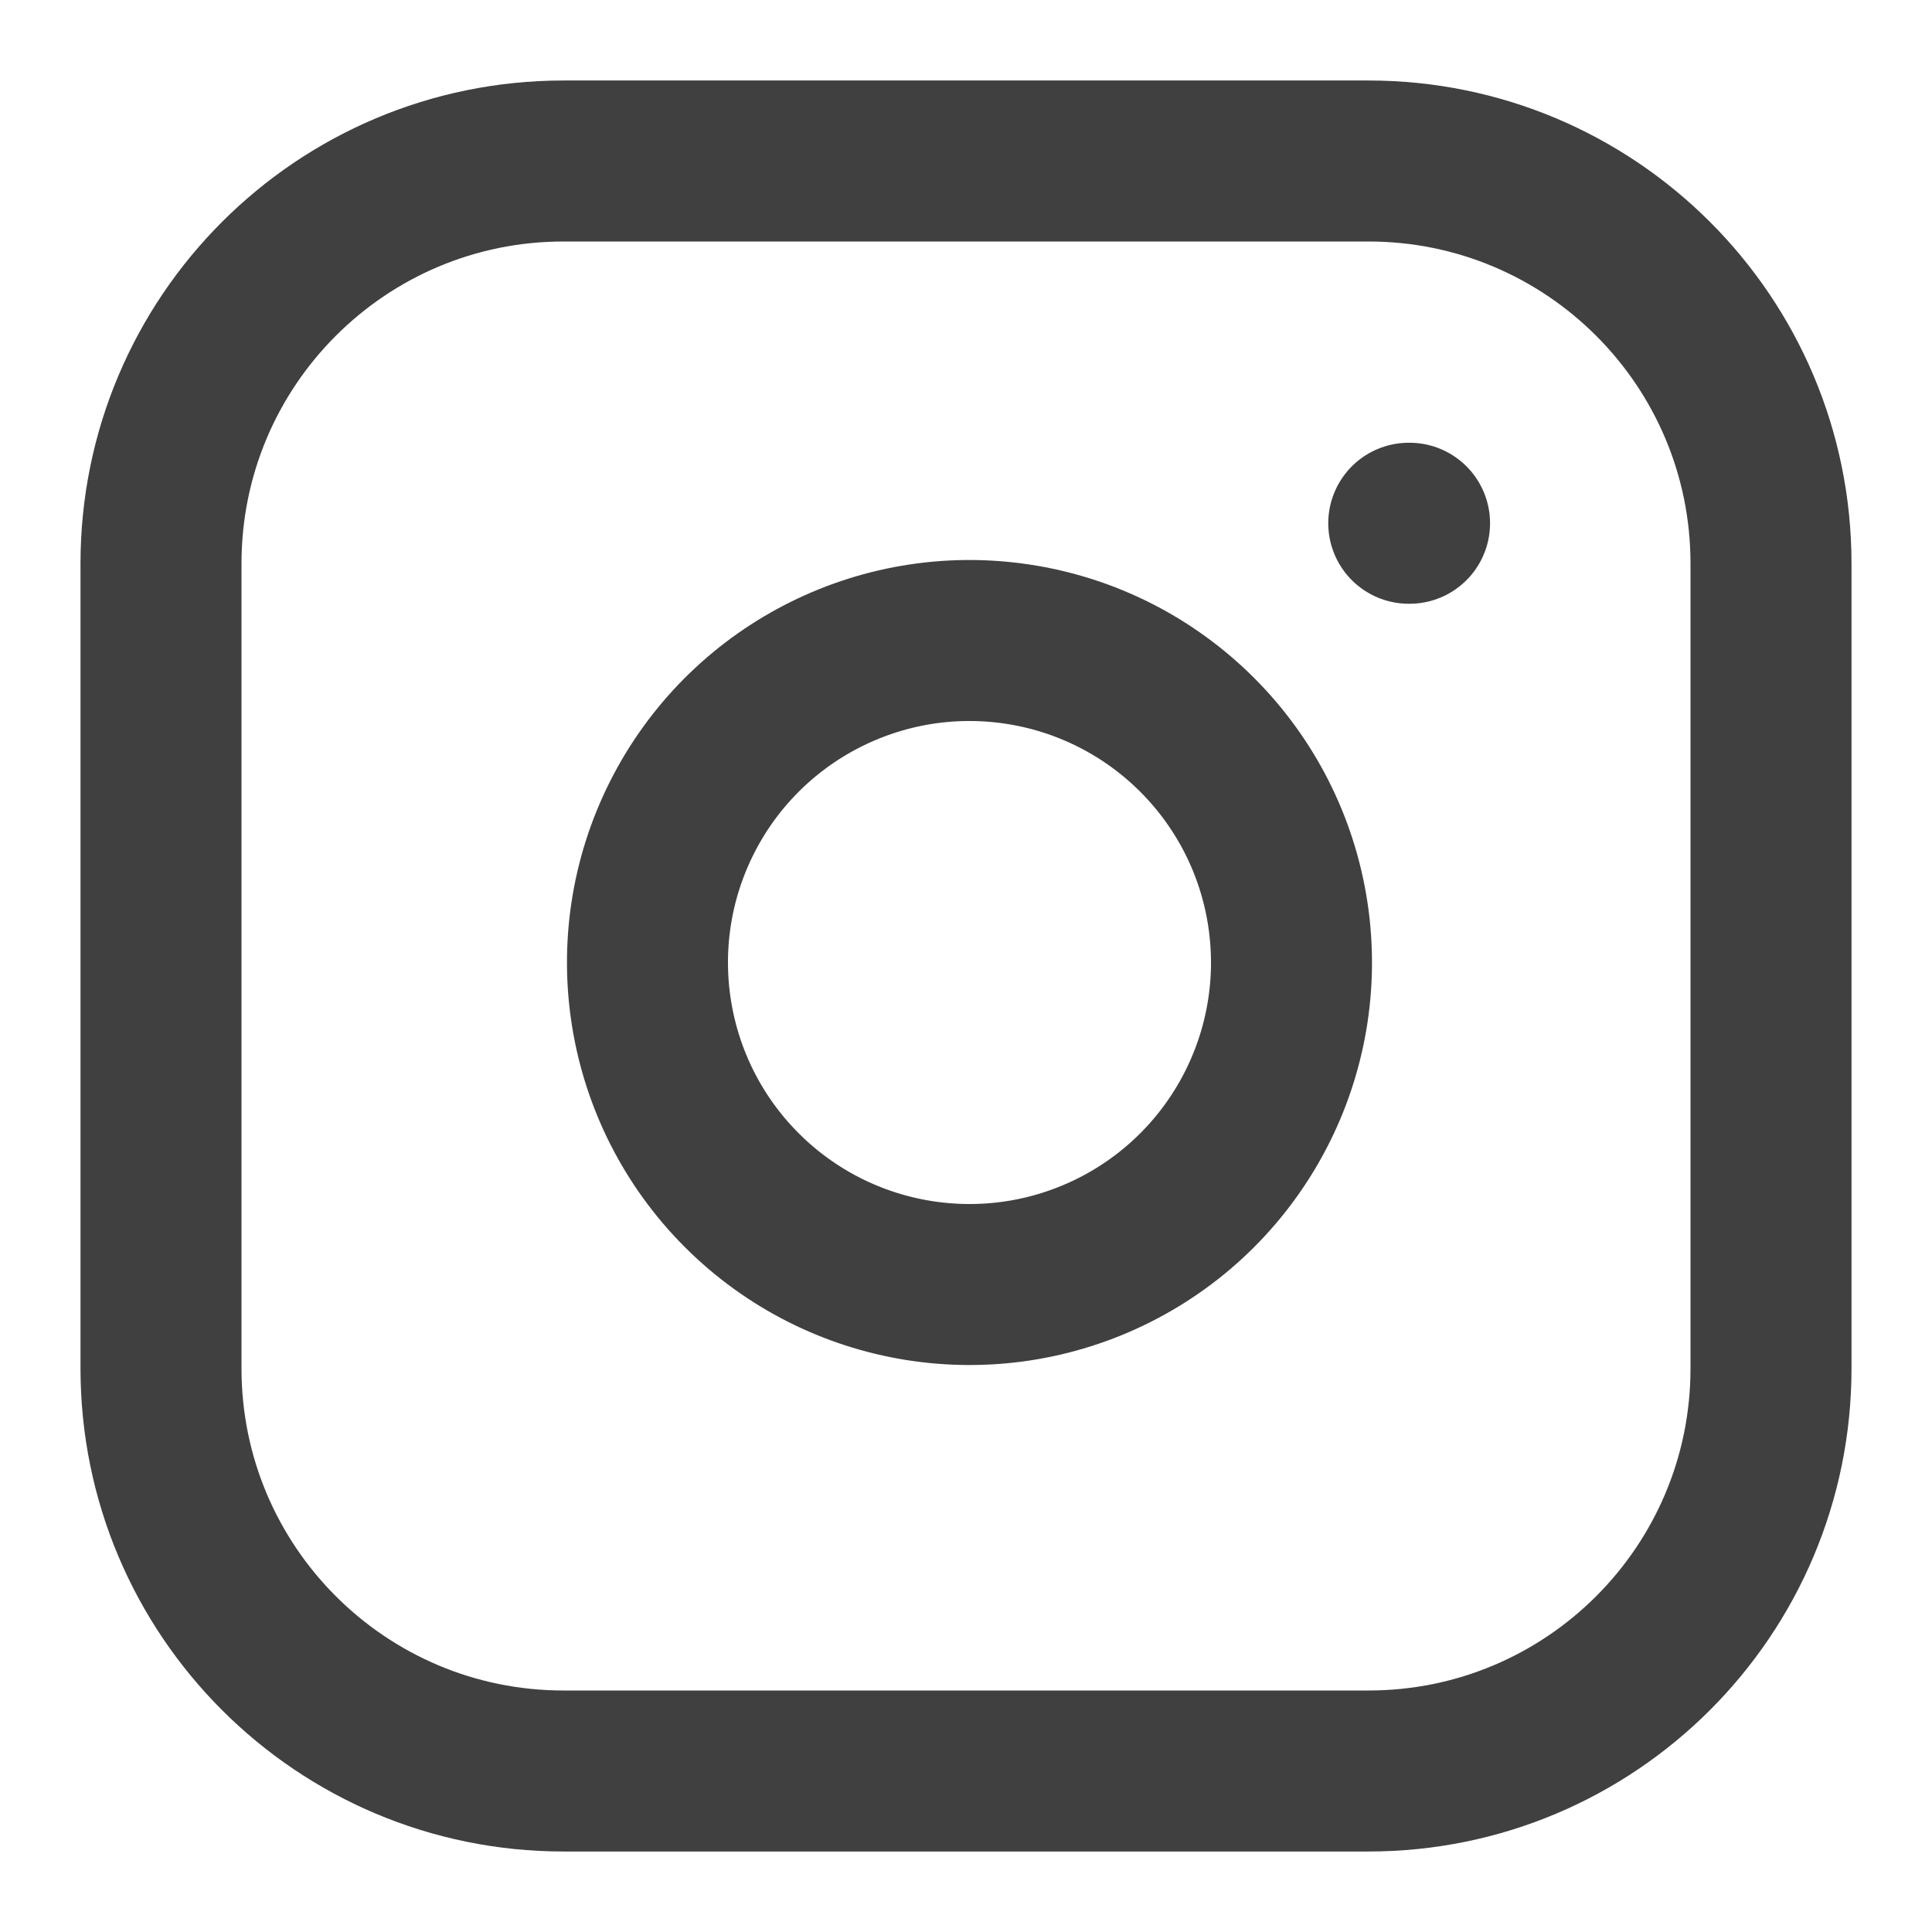
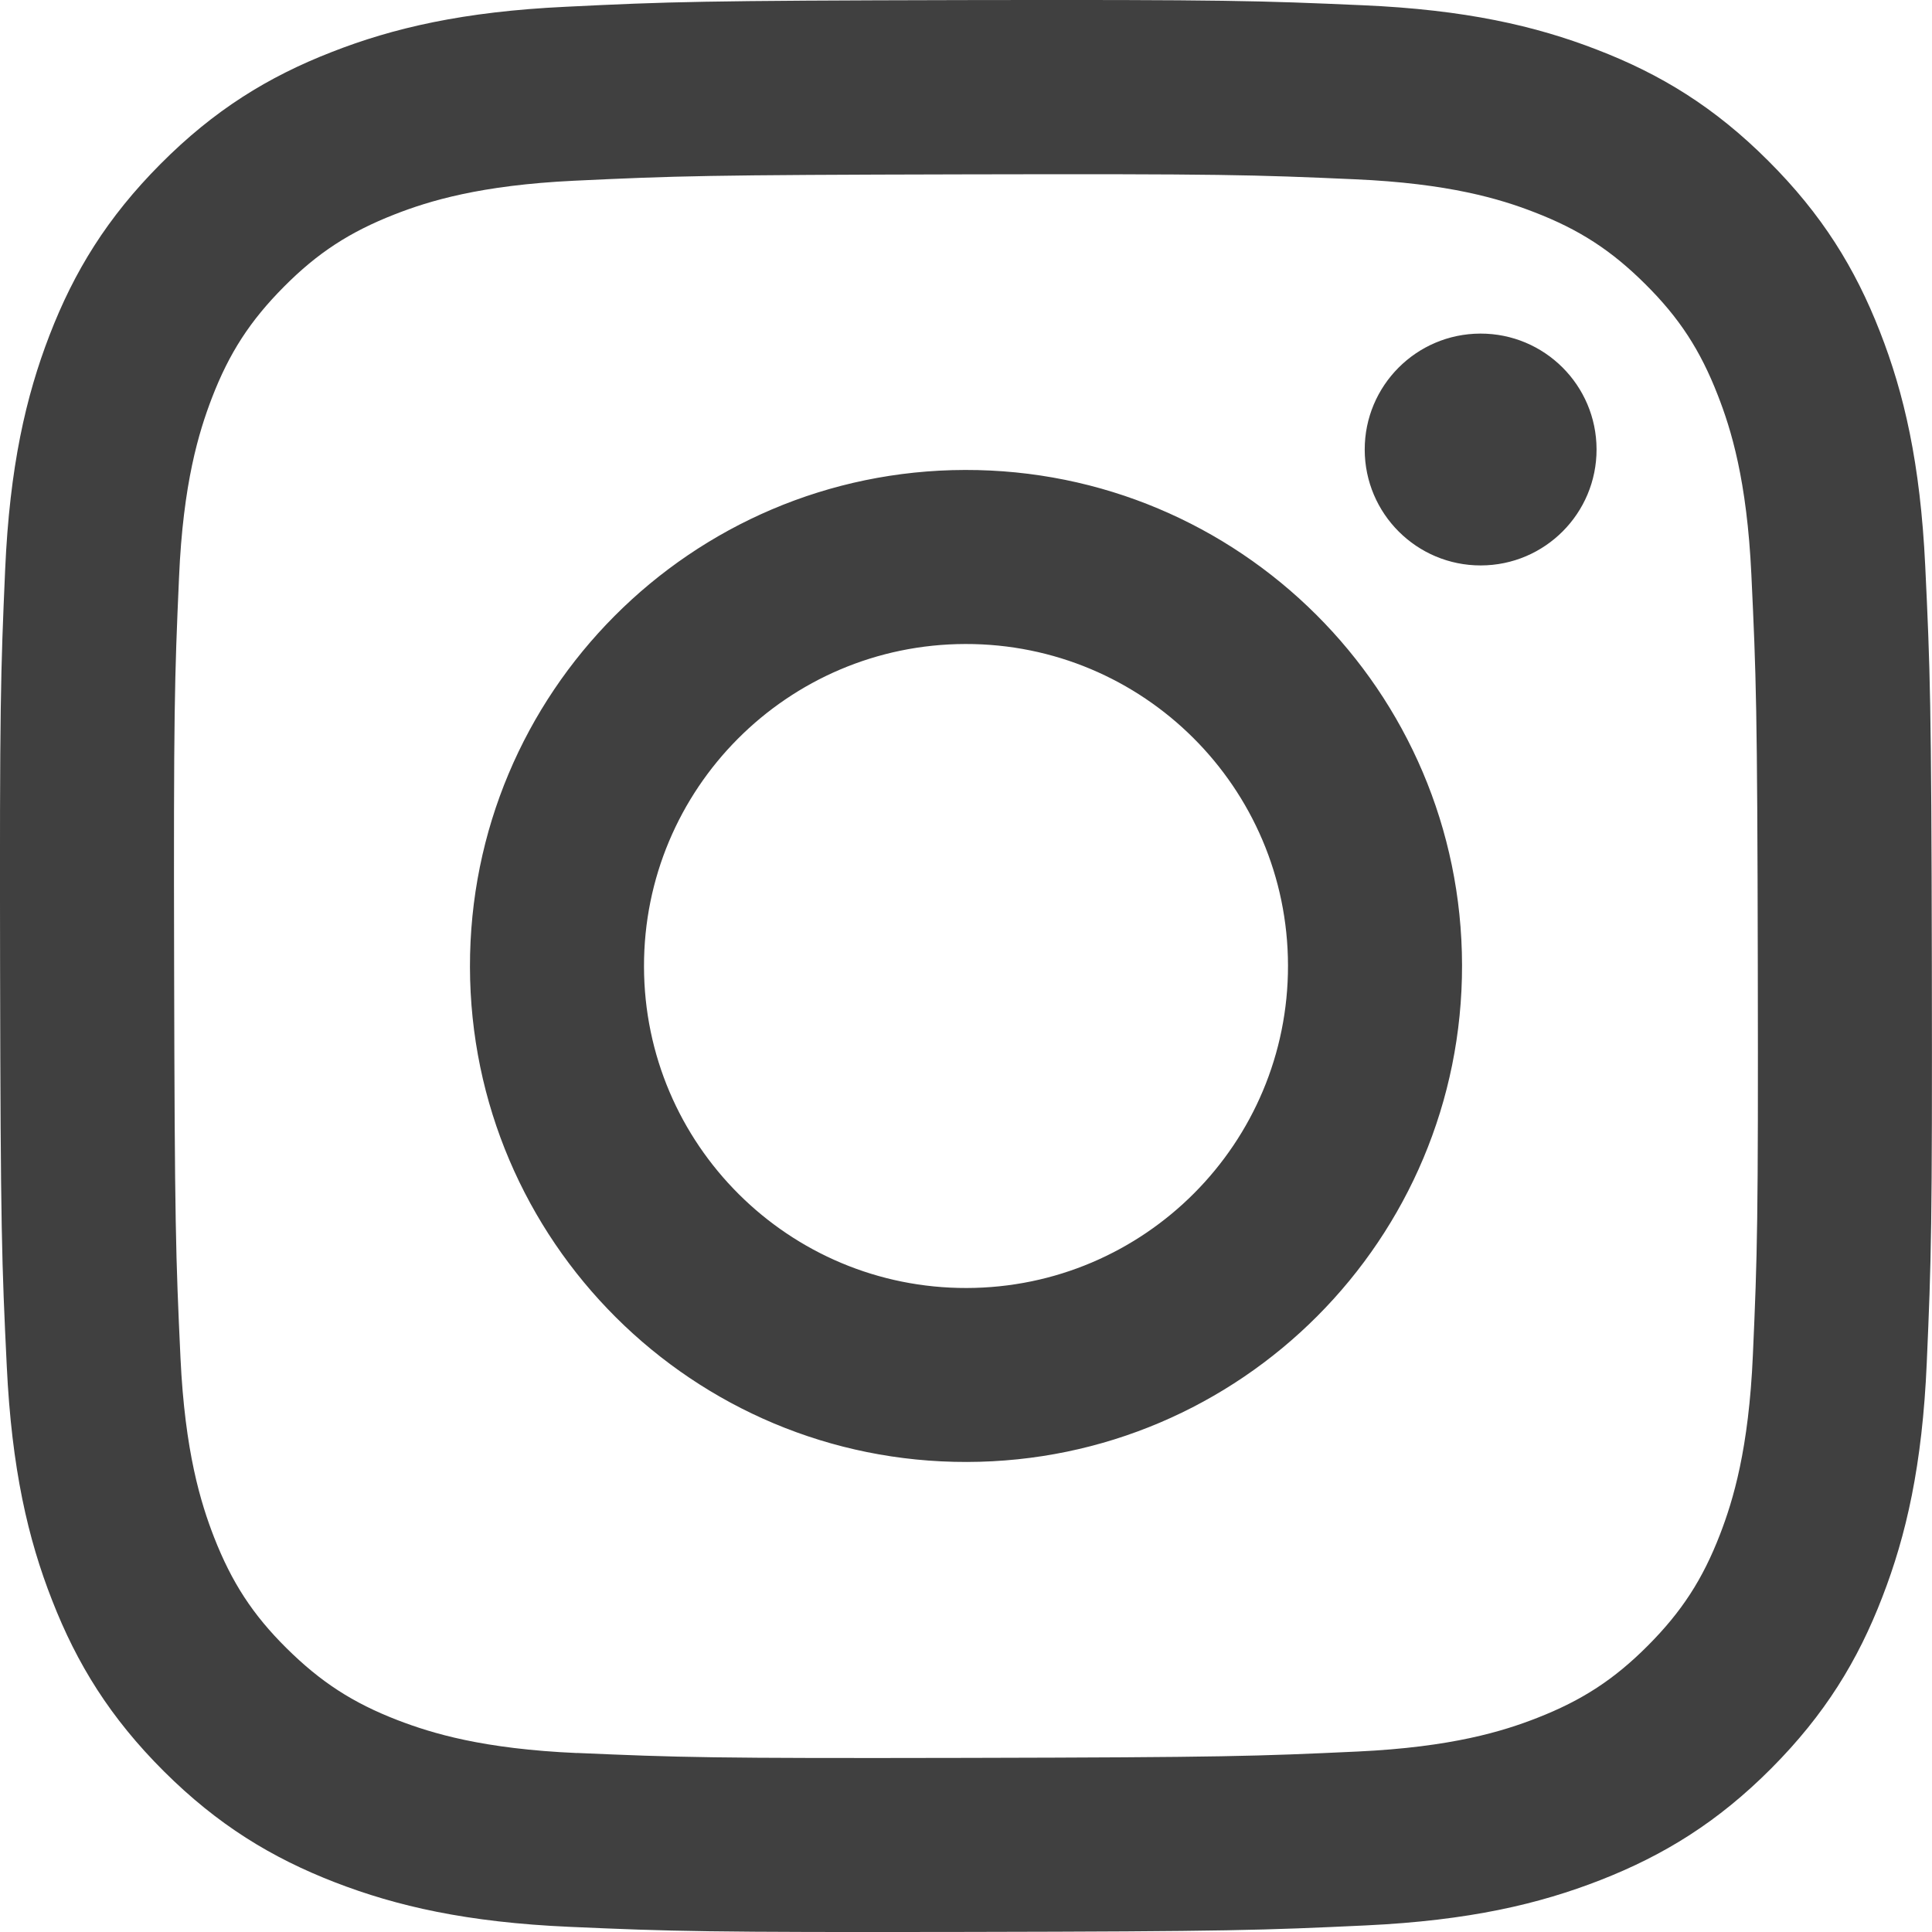
- <svg xmlns="http://www.w3.org/2000/svg" viewBox="0 0 24 24" fill="none" stroke="#404040" stroke-width="2" stroke-linecap="round" stroke-linejoin="round">
-   <rect x="2" y="2" width="20" height="20" rx="5" ry="5" />
-   <path d="M16 11.37A4 4 0 1 1 12.63 8 4 4 0 0 1 16 11.37z" />
-   <line x1="17.5" y1="6.5" x2="17.51" y2="6.5" />
+ <svg xmlns="http://www.w3.org/2000/svg" viewBox="0 0 24 24" fill="#404040">
+   <path d="M7.03.084c-1.277.06-2.149.264-2.911.563-.789.307-1.458.72-2.123 1.388-.665.668-1.075 1.337-1.38 2.127-.295.764-.496 1.637-.552 2.914-.056 1.278-.069 1.688-.063 4.947.006 3.259.021 3.667.083 4.947.061 1.276.264 2.148.564 2.911.308.789.72 1.457 1.388 2.123.668.665 1.337 1.074 2.128 1.38.763.295 1.636.496 2.913.552 1.277.056 1.688.069 4.946.063 3.258-.006 3.668-.021 4.948-.081 1.28-.061 2.147-.265 2.91-.563.789-.309 1.458-.72 2.123-1.388.665-.668 1.075-1.338 1.379-2.128.296-.763.497-1.636.552-2.912.056-1.281.069-1.69.063-4.948-.006-3.258-.021-3.667-.082-4.947-.061-1.28-.264-2.149-.563-2.912-.308-.789-.72-1.457-1.388-2.123C21.298 1.33 20.628.921 19.838.617 19.074.321 18.202.12 16.924.065 15.647.009 15.236-.005 11.977.001 8.718.008 8.31.021 7.03.084m.14 21.693c-1.17-.051-1.805-.245-2.229-.408-.561-.216-.96-.477-1.382-.895-.422-.418-.681-.819-.9-1.378-.164-.423-.362-1.058-.417-2.228-.059-1.264-.072-1.644-.079-4.848-.007-3.204.005-3.583.061-4.848.05-1.169.246-1.805.408-2.228.216-.561.476-.96.895-1.382.419-.422.818-.681 1.378-.9.423-.165 1.058-.361 2.227-.417 1.266-.06 1.645-.072 4.848-.079 3.203-.007 3.583.005 4.849.061 1.169.051 1.805.244 2.228.408.561.216.96.475 1.382.895.422.419.682.818.9 1.379.165.422.362 1.056.417 2.226.06 1.266.074 1.645.08 4.848.006 3.203-.005 3.583-.061 4.848-.051 1.17-.245 1.806-.408 2.229-.216.56-.476.96-.895 1.381-.419.421-.818.681-1.378.9-.422.165-1.058.362-2.226.417-1.266.059-1.645.072-4.849.079-3.204.007-3.583-.006-4.848-.061M16.953 5.586A1.44 1.44 0 1 0 18.39 4.144a1.44 1.44 0 0 0-1.437 1.442M5.838 12.012c.007 3.403 2.771 6.156 6.173 6.149 3.403-.006 6.157-2.77 6.151-6.173-.006-3.403-2.771-6.157-6.174-6.15-3.403.007-6.156 2.771-6.15 6.174M8 12.008a4 4 0 1 1 4.008 3.992A4 4 0 0 1 8 12.008" />
</svg>
